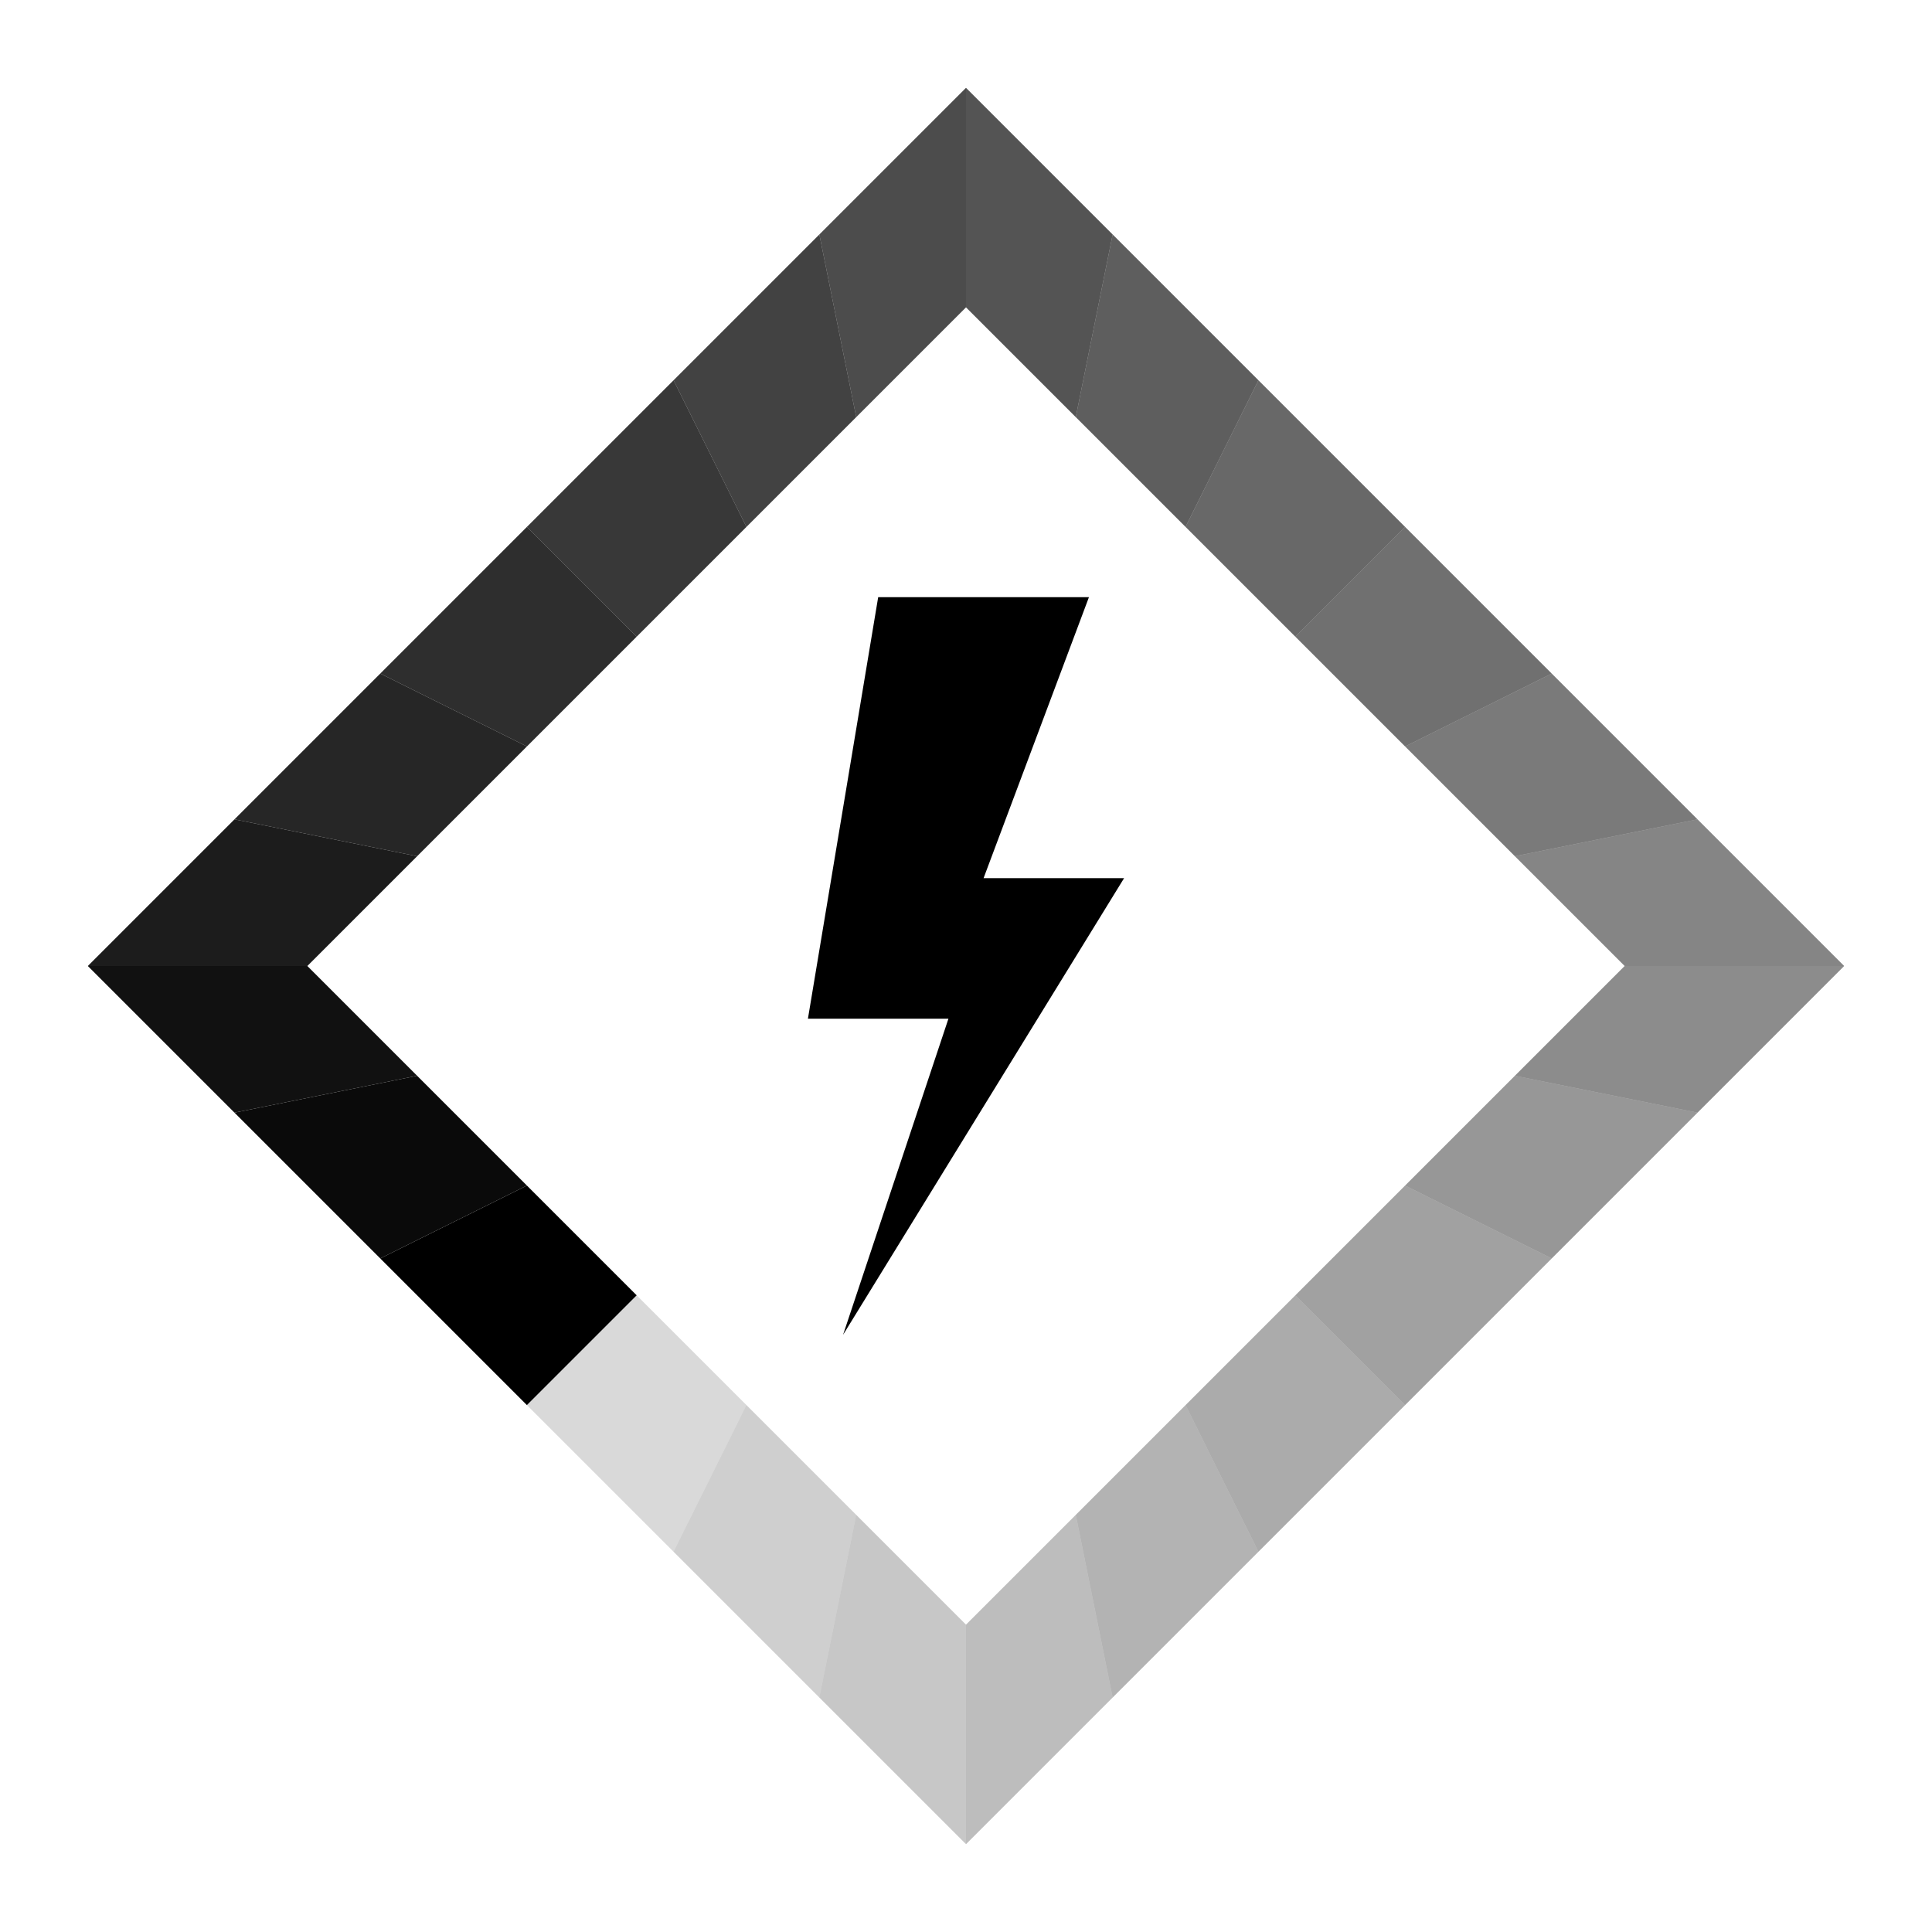
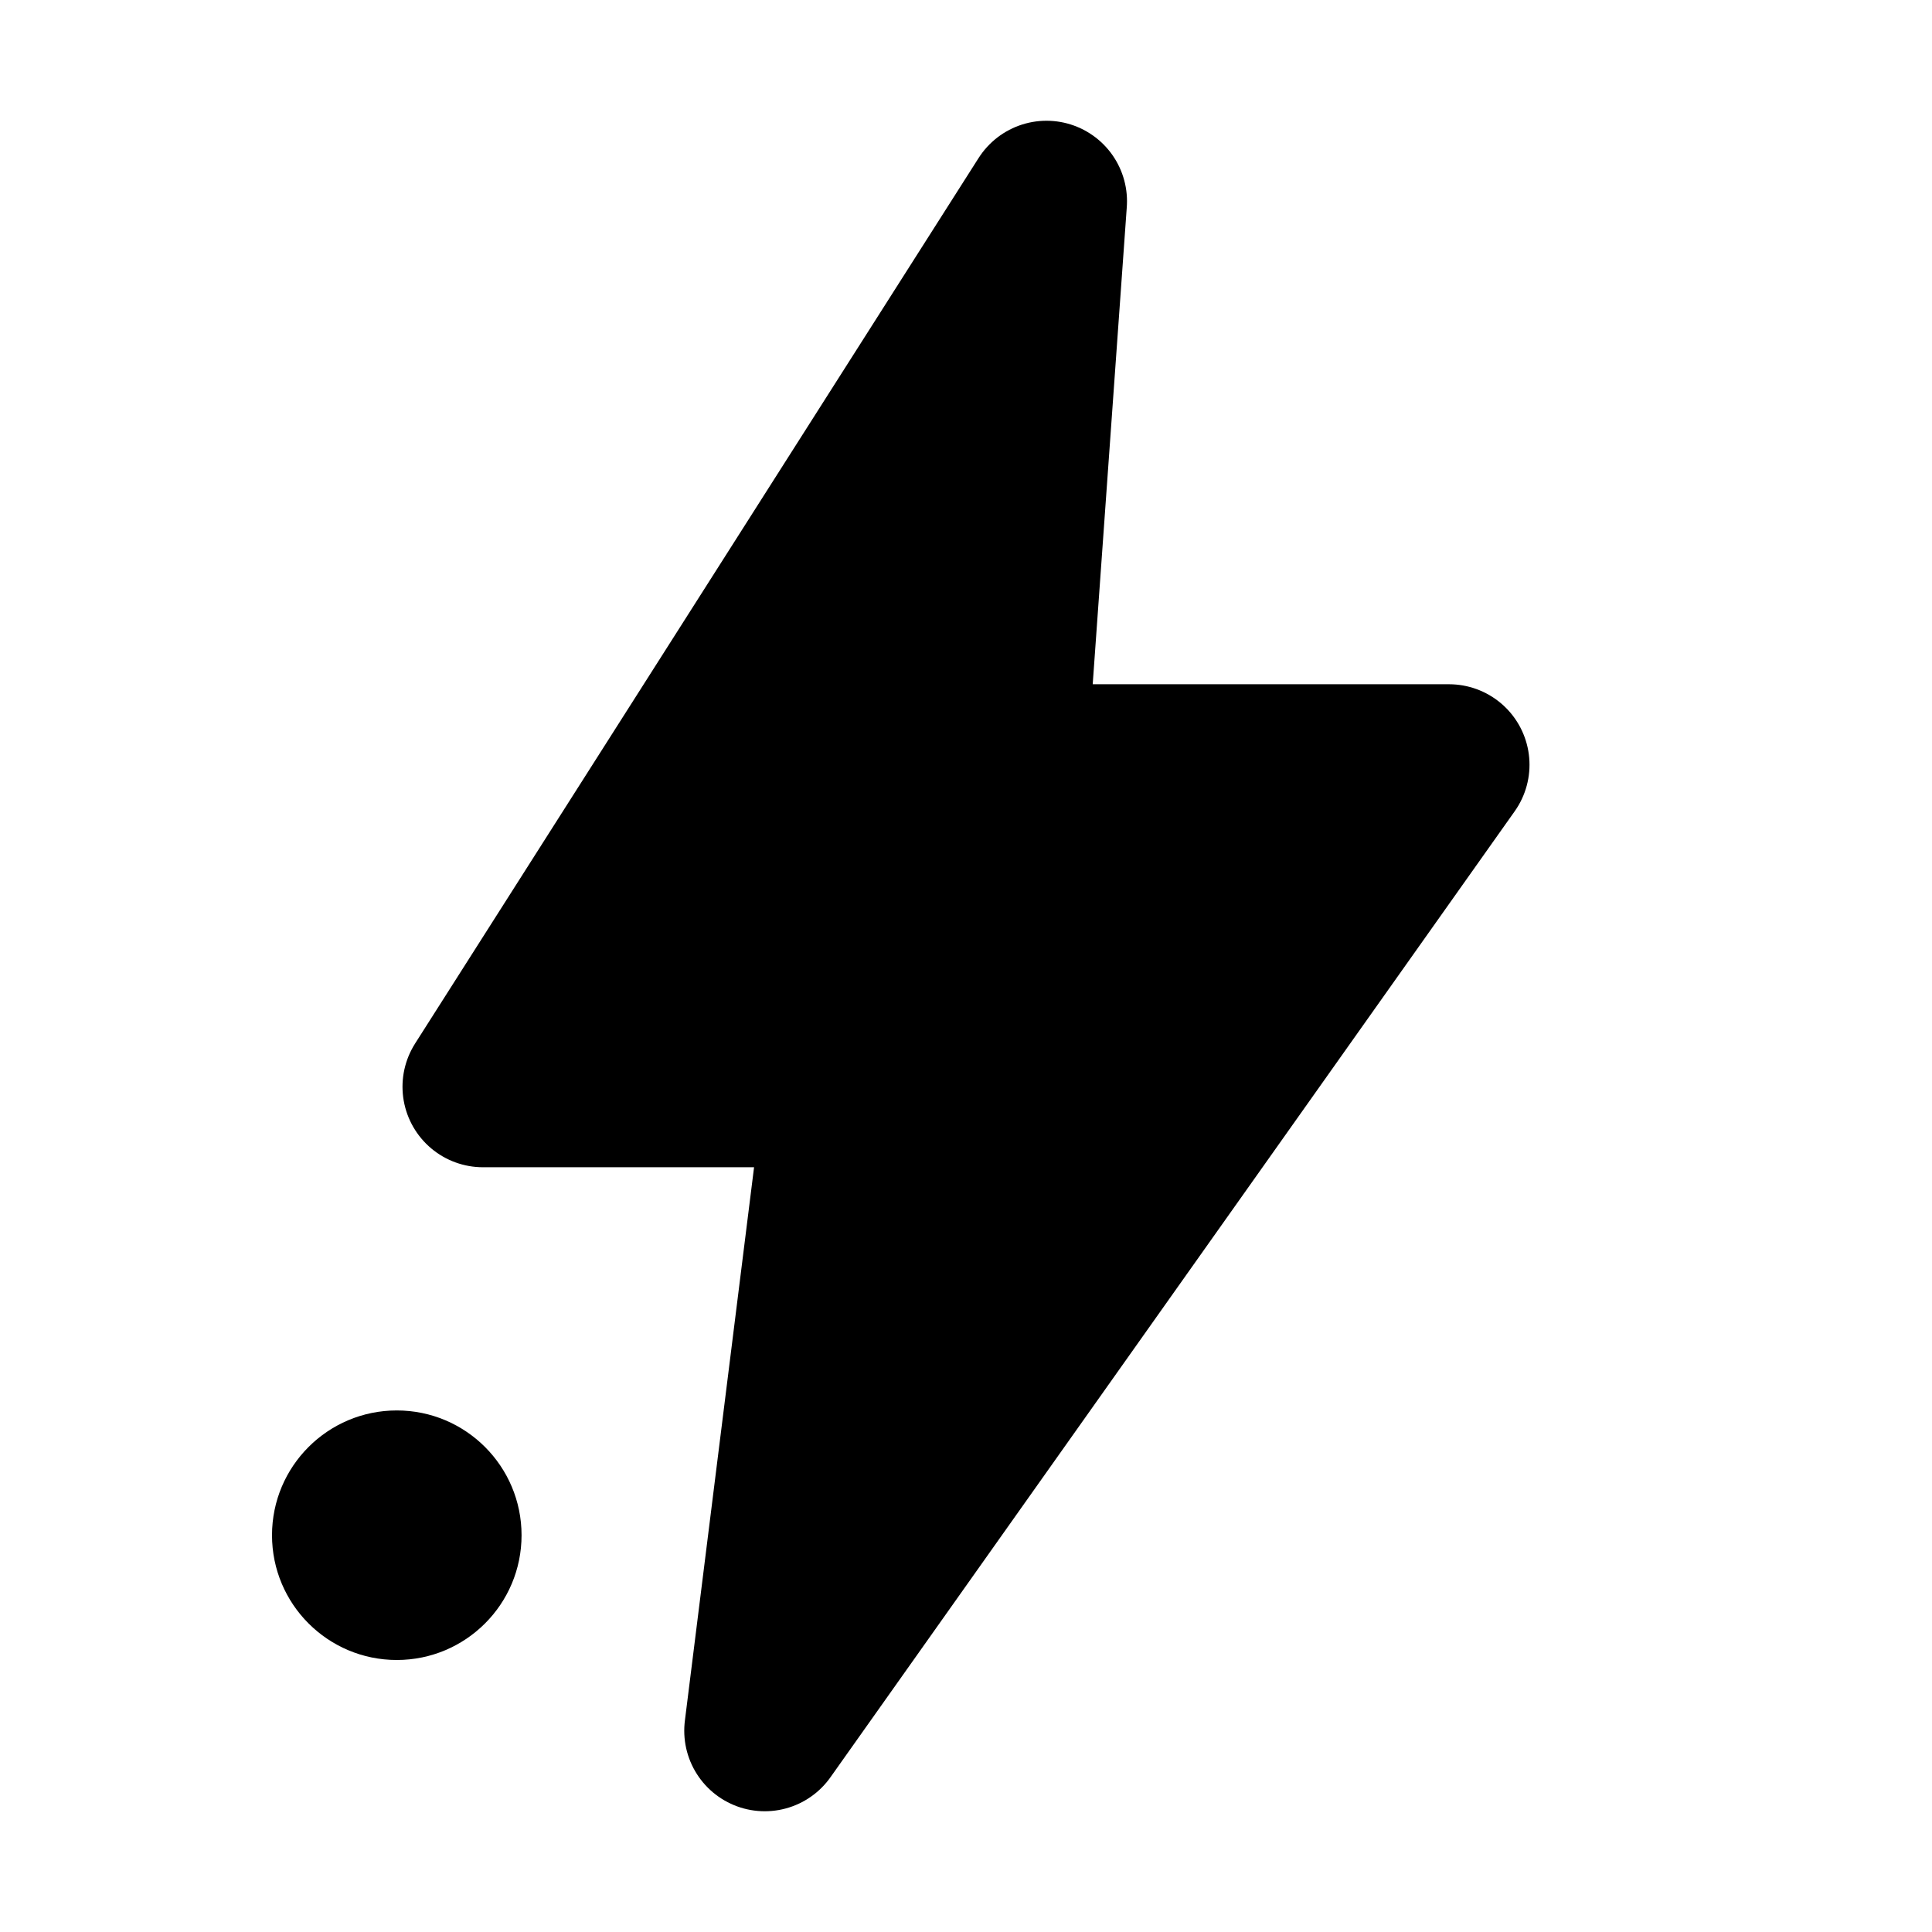
- <svg xmlns="http://www.w3.org/2000/svg" width="300" height="300" viewBox="40 40 220 220" fill="none">
-   <path d="M150,50 L166.7,66.7 L162.5,87.5 L150,75 Z" fill="black" fill-opacity="0.67" />
-   <path d="M166.7,66.7 L183.3,83.3 L175,100 L162.5,87.5 Z" fill="black" fill-opacity="0.63" />
-   <path d="M183.3,83.3 L200,100 L187.5,112.5 L175,100 Z" fill="black" fill-opacity="0.59" />
-   <path d="M200,100 L216.7,116.7 L200,125 L187.5,112.5 Z" fill="black" fill-opacity="0.56" />
-   <path d="M216.7,116.7 L233.3,133.3 L212.5,137.5 L200,125 Z" fill="black" fill-opacity="0.52" />
-   <path d="M233.3,133.3 L250,150 L225,150 L212.5,137.5 Z" fill="black" fill-opacity="0.48" />
-   <path d="M250,150 L233.3,166.7 L212.5,162.5 L225,150 Z" fill="black" fill-opacity="0.45" />
-   <path d="M233.3,166.7 L216.7,183.3 L200,175 L212.5,162.5 Z" fill="black" fill-opacity="0.41" />
-   <path d="M216.7,183.3 L200,200 L187.5,187.5 L200,175 Z" fill="black" fill-opacity="0.37" />
-   <path d="M200,200 L183.3,216.7 L175,200 L187.5,187.5 Z" fill="black" fill-opacity="0.33" />
-   <path d="M183.3,216.7 L166.7,233.3 L162.5,212.5 L175,200 Z" fill="black" fill-opacity="0.3" />
-   <path d="M166.7,233.3 L150,250 L150,225 L162.5,212.5 Z" fill="black" fill-opacity="0.26" />
-   <path d="M150,250 L133.3,233.3 L137.5,212.5 L150,225 Z" fill="black" fill-opacity="0.22" />
-   <path d="M133.3,233.3 L116.7,216.7 L125,200 L137.5,212.5 Z" fill="black" fill-opacity="0.19" />
-   <path d="M116.7,216.7 L100,200 L112.5,187.5 L125,200 Z" fill="black" fill-opacity="0.15" />
-   <path d="M100,200 L83.3,183.3 L100,175 L112.5,187.5 Z" fill="black" />
-   <path d="M83.3,183.3 L66.7,166.7 L87.5,162.5 L100,175 Z" fill="black" fill-opacity="0.96" />
-   <path d="M66.7,166.7 L50,150 L75,150 L87.5,162.5 Z" fill="black" fill-opacity="0.93" />
-   <path d="M50,150 L66.7,133.3 L87.5,137.5 L75,150 Z" fill="black" fill-opacity="0.89" />
-   <path d="M66.7,133.3 L83.3,116.7 L100,125 L87.5,137.5 Z" fill="black" fill-opacity="0.85" />
-   <path d="M83.3,116.7 L100,100 L112.5,112.5 L100,125 Z" fill="black" fill-opacity="0.82" />
-   <path d="M100,100 L116.7,83.3 L125,100 L112.5,112.5 Z" fill="black" fill-opacity="0.78" />
-   <path d="M116.7,83.3 L133.3,66.7 L137.5,87.5 L125,100 Z" fill="black" fill-opacity="0.74" />
-   <path d="M133.3,66.7 L150,50 L150,75 L137.5,87.5 Z" fill="black" fill-opacity="0.7" />
-   <path d="M140,108 L164,108 L152,140 L168,140 L136,192 L148,156 L132,156 Z" fill="black" />
+ <svg xmlns="http://www.w3.org/2000/svg" viewBox="0 0 48 48" fill="none">
+   <path d="M26 5 L12 27 H21 L19 43 L36 19 H25 Z" fill="black" stroke="black" stroke-width="4" stroke-linejoin="round" />
+   <circle cx="9.858" cy="38.142" r="3.1" fill="black" />
</svg>
